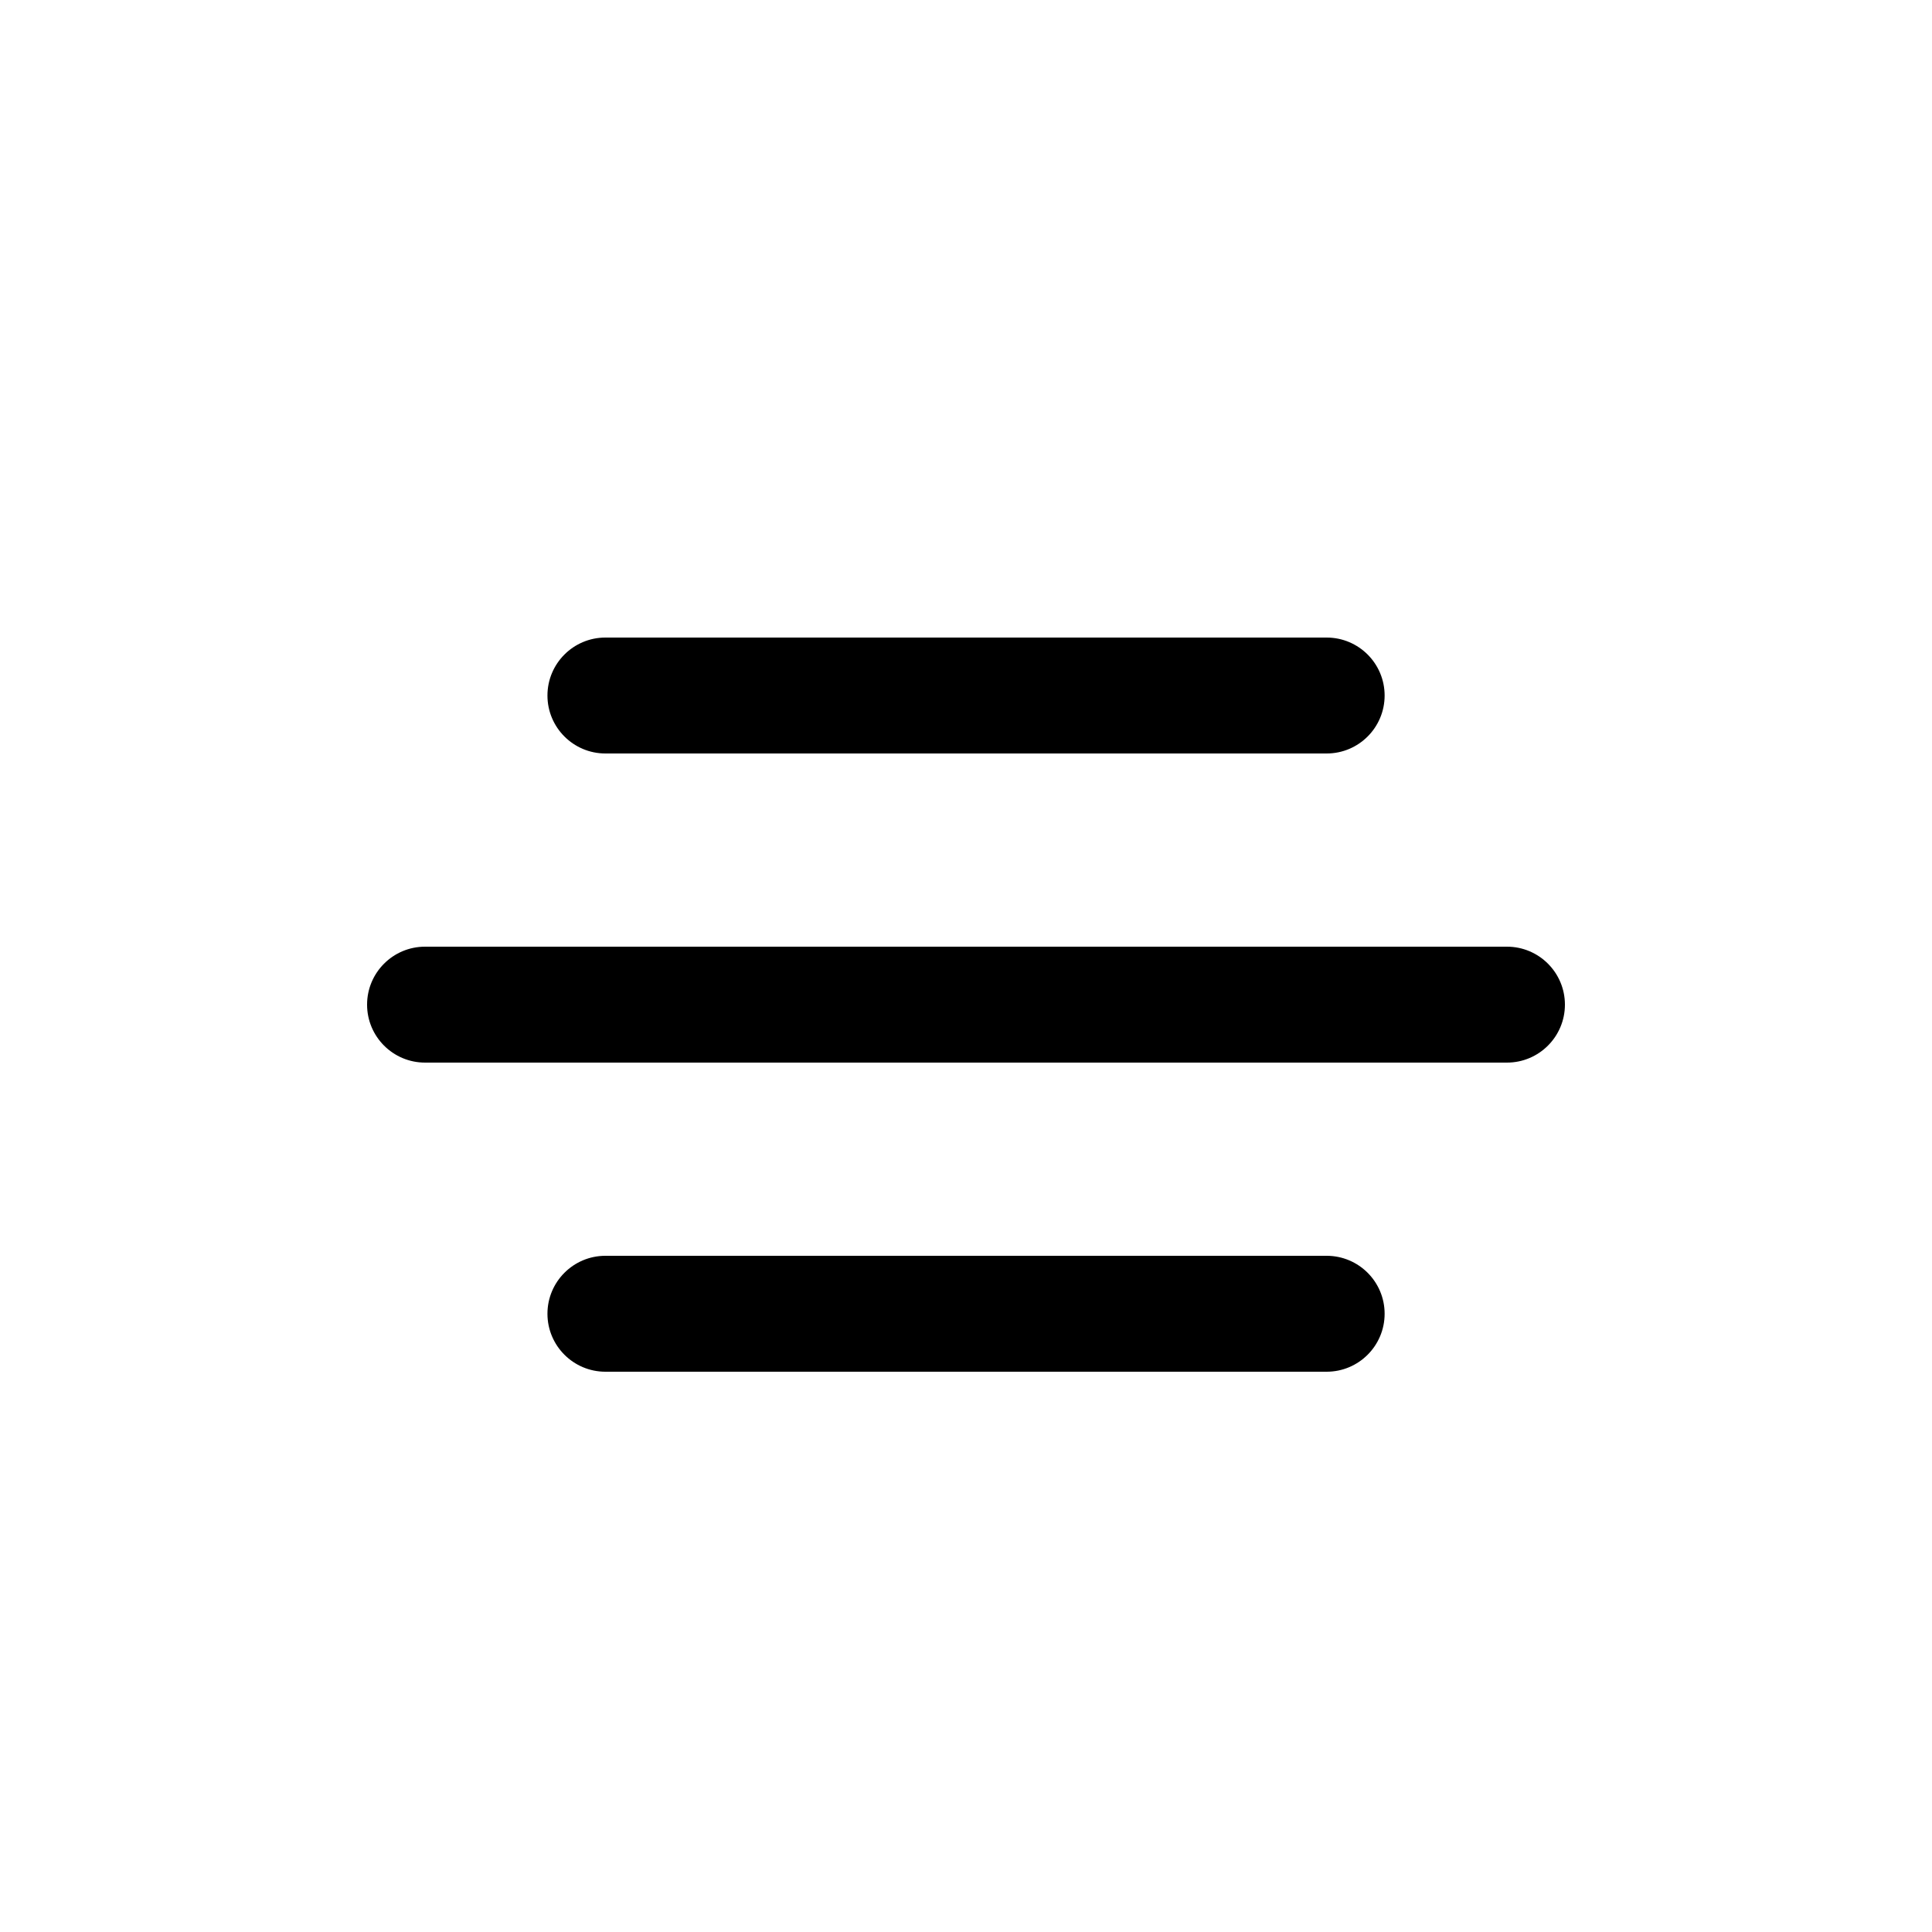
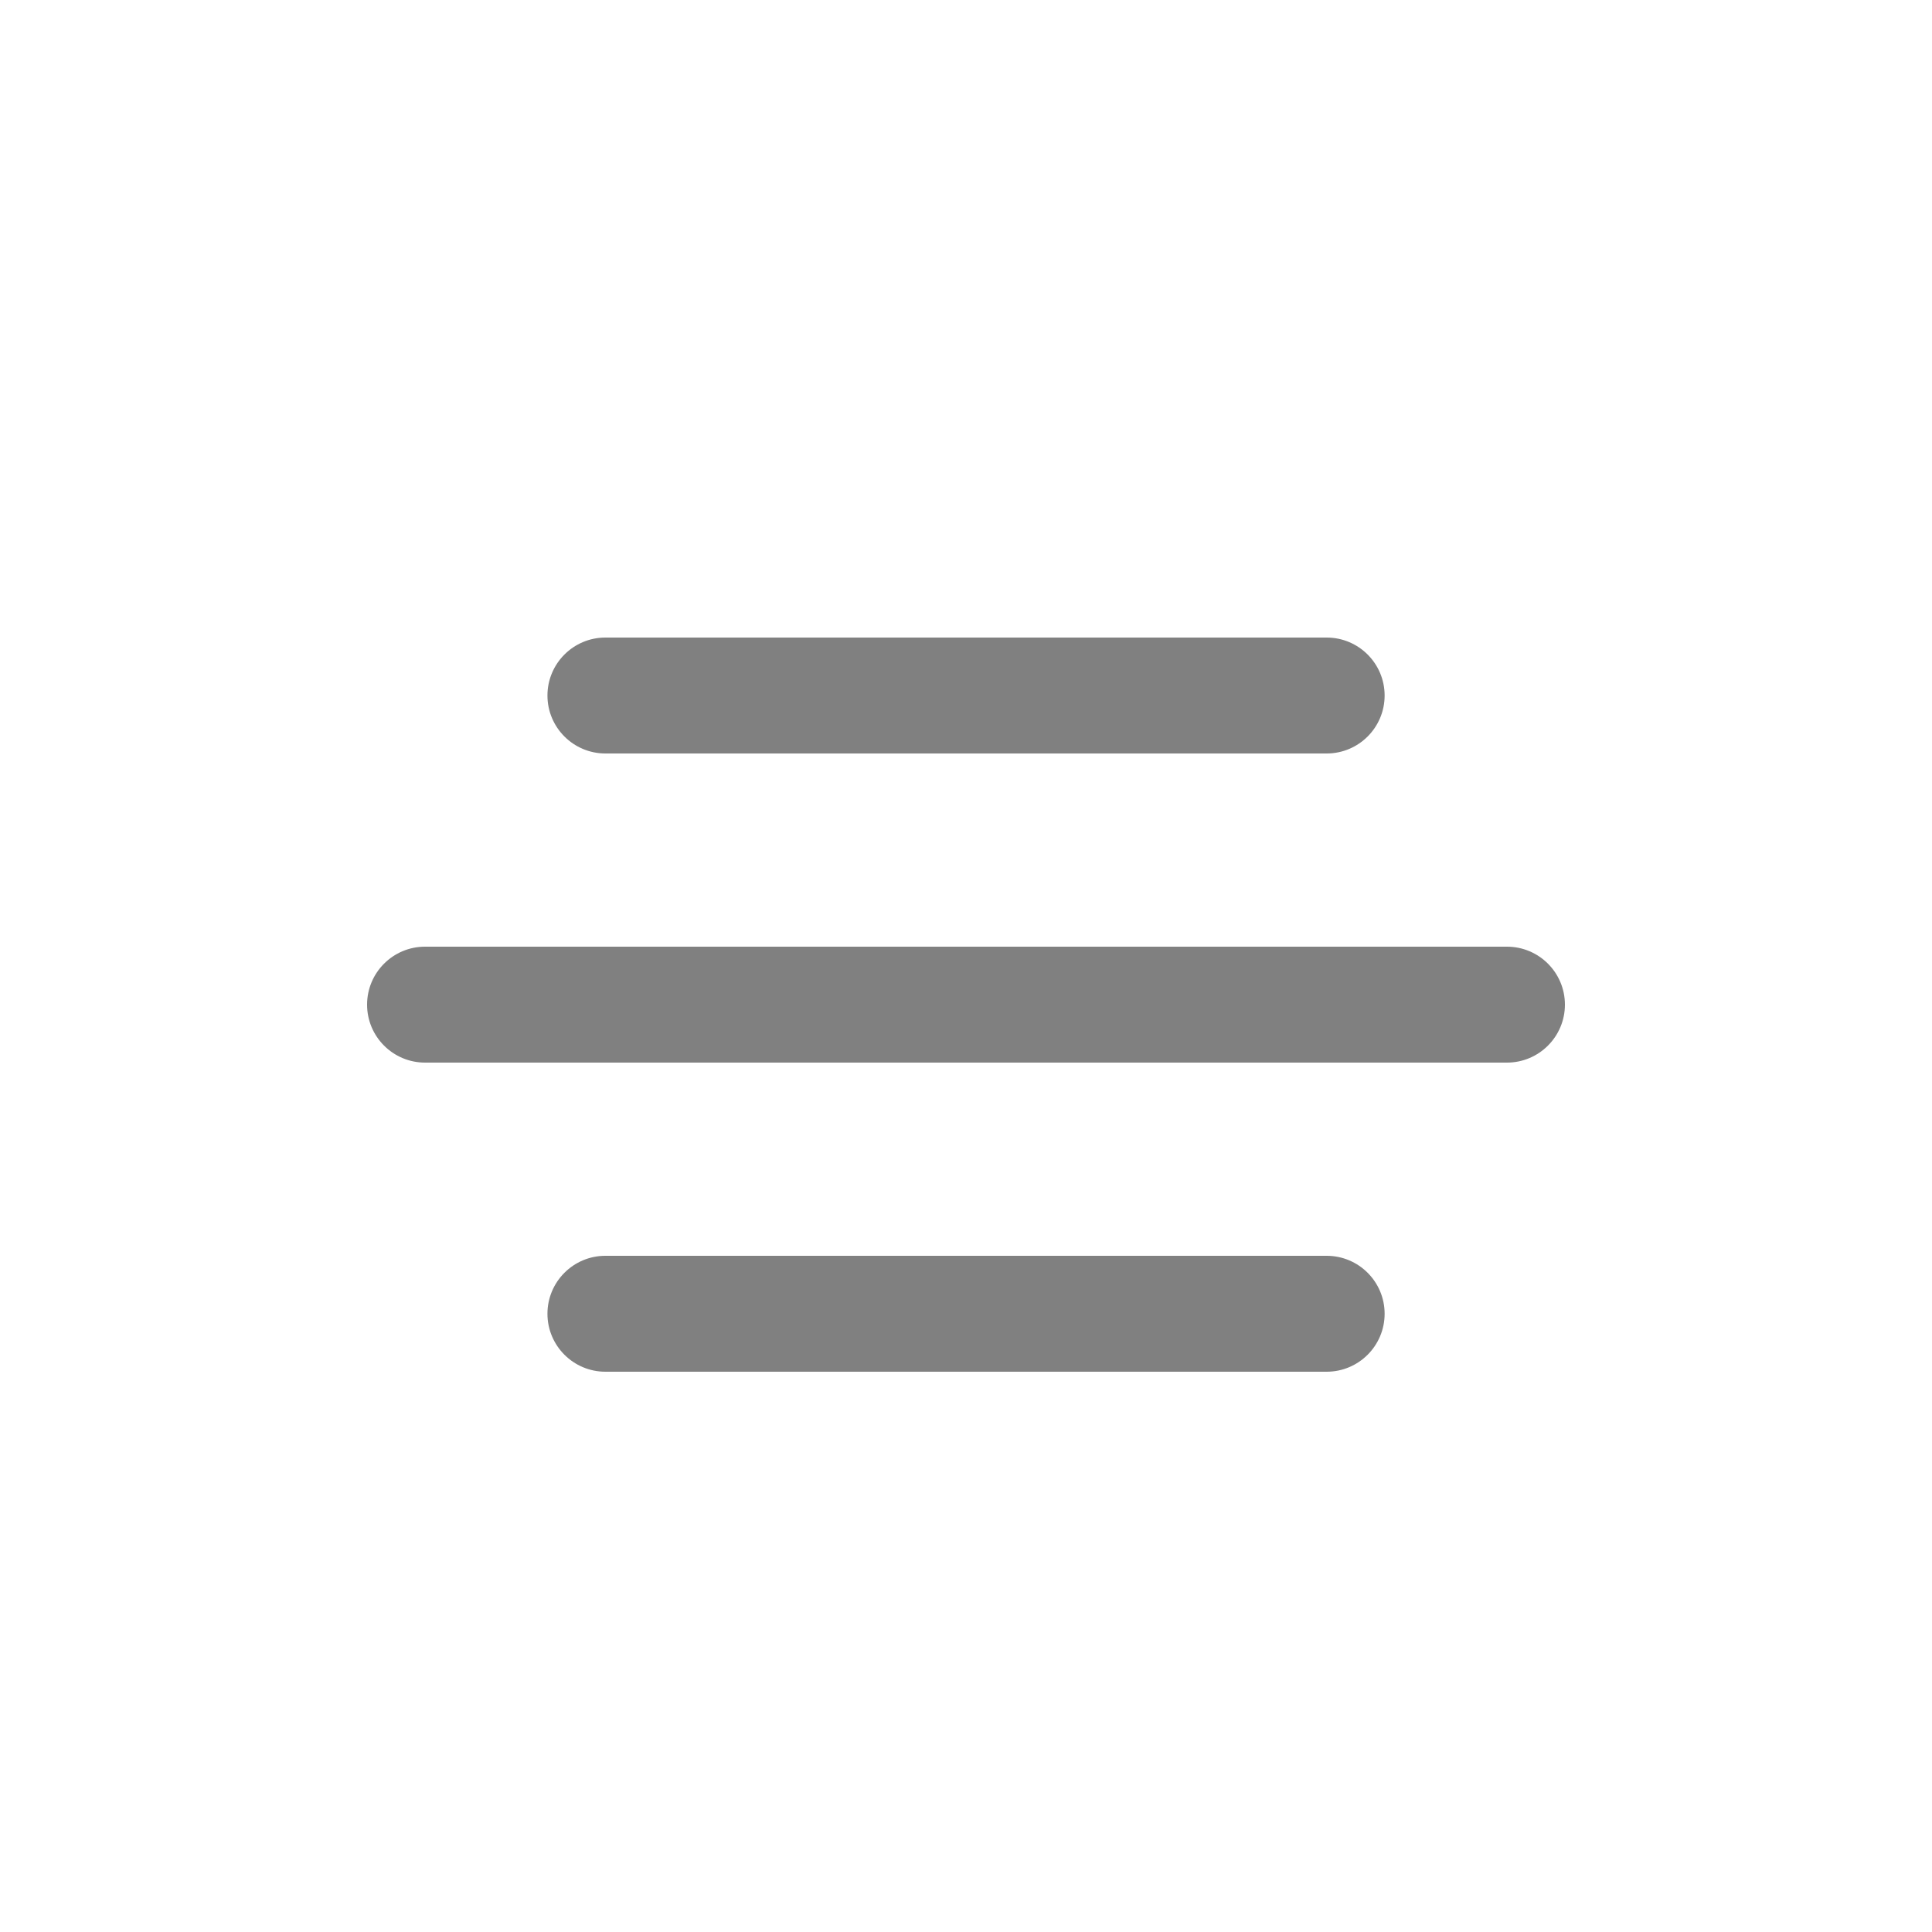
- <svg xmlns="http://www.w3.org/2000/svg" width="800px" height="800px" viewBox="0 -0.5 25 25" fill="none">
-   <path d="M5.5 11.75C5.086 11.75 4.75 12.086 4.75 12.5C4.75 12.914 5.086 13.25 5.5 13.25V11.75ZM19.5 13.25C19.914 13.25 20.25 12.914 20.25 12.5C20.25 12.086 19.914 11.75 19.5 11.75V13.25ZM7.834 15.75C7.42 15.75 7.084 16.086 7.084 16.5C7.084 16.914 7.42 17.25 7.834 17.25V15.75ZM17.167 17.25C17.581 17.25 17.917 16.914 17.917 16.5C17.917 16.086 17.581 15.75 17.167 15.75V17.25ZM7.834 7.75C7.42 7.75 7.084 8.086 7.084 8.5C7.084 8.914 7.42 9.25 7.834 9.25V7.75ZM17.167 9.25C17.581 9.25 17.917 8.914 17.917 8.5C17.917 8.086 17.581 7.75 17.167 7.75V9.25ZM5.5 13.25H19.5V11.75H5.5V13.25ZM7.834 17.25H17.167V15.75H7.834V17.25ZM7.834 9.25H17.167V7.75H7.834V9.25Z" fill="#000000" />
+ <svg xmlns="http://www.w3.org/2000/svg" width="50px" height="50px" viewBox="0 -0.5 25 25" fill="none">
+   <path d="M5.5 11.75C5.086 11.75 4.75 12.086 4.75 12.5C4.75 12.914 5.086 13.25 5.5 13.25V11.75ZM19.5 13.25C19.914 13.25 20.25 12.914 20.25 12.5C20.25 12.086 19.914 11.75 19.5 11.75V13.25ZM7.834 15.75C7.42 15.75 7.084 16.086 7.084 16.5C7.084 16.914 7.42 17.25 7.834 17.25V15.75ZM17.167 17.25C17.581 17.25 17.917 16.914 17.917 16.5C17.917 16.086 17.581 15.75 17.167 15.75V17.25ZM7.834 7.75C7.42 7.75 7.084 8.086 7.084 8.5C7.084 8.914 7.42 9.25 7.834 9.25V7.75ZM17.167 9.25C17.581 9.25 17.917 8.914 17.917 8.5C17.917 8.086 17.581 7.75 17.167 7.75V9.25ZM5.5 13.25H19.5V11.75H5.5V13.25ZM7.834 17.25H17.167V15.75H7.834V17.25ZM7.834 9.25H17.167V7.75H7.834V9.25Z" fill="gray" />
</svg>
